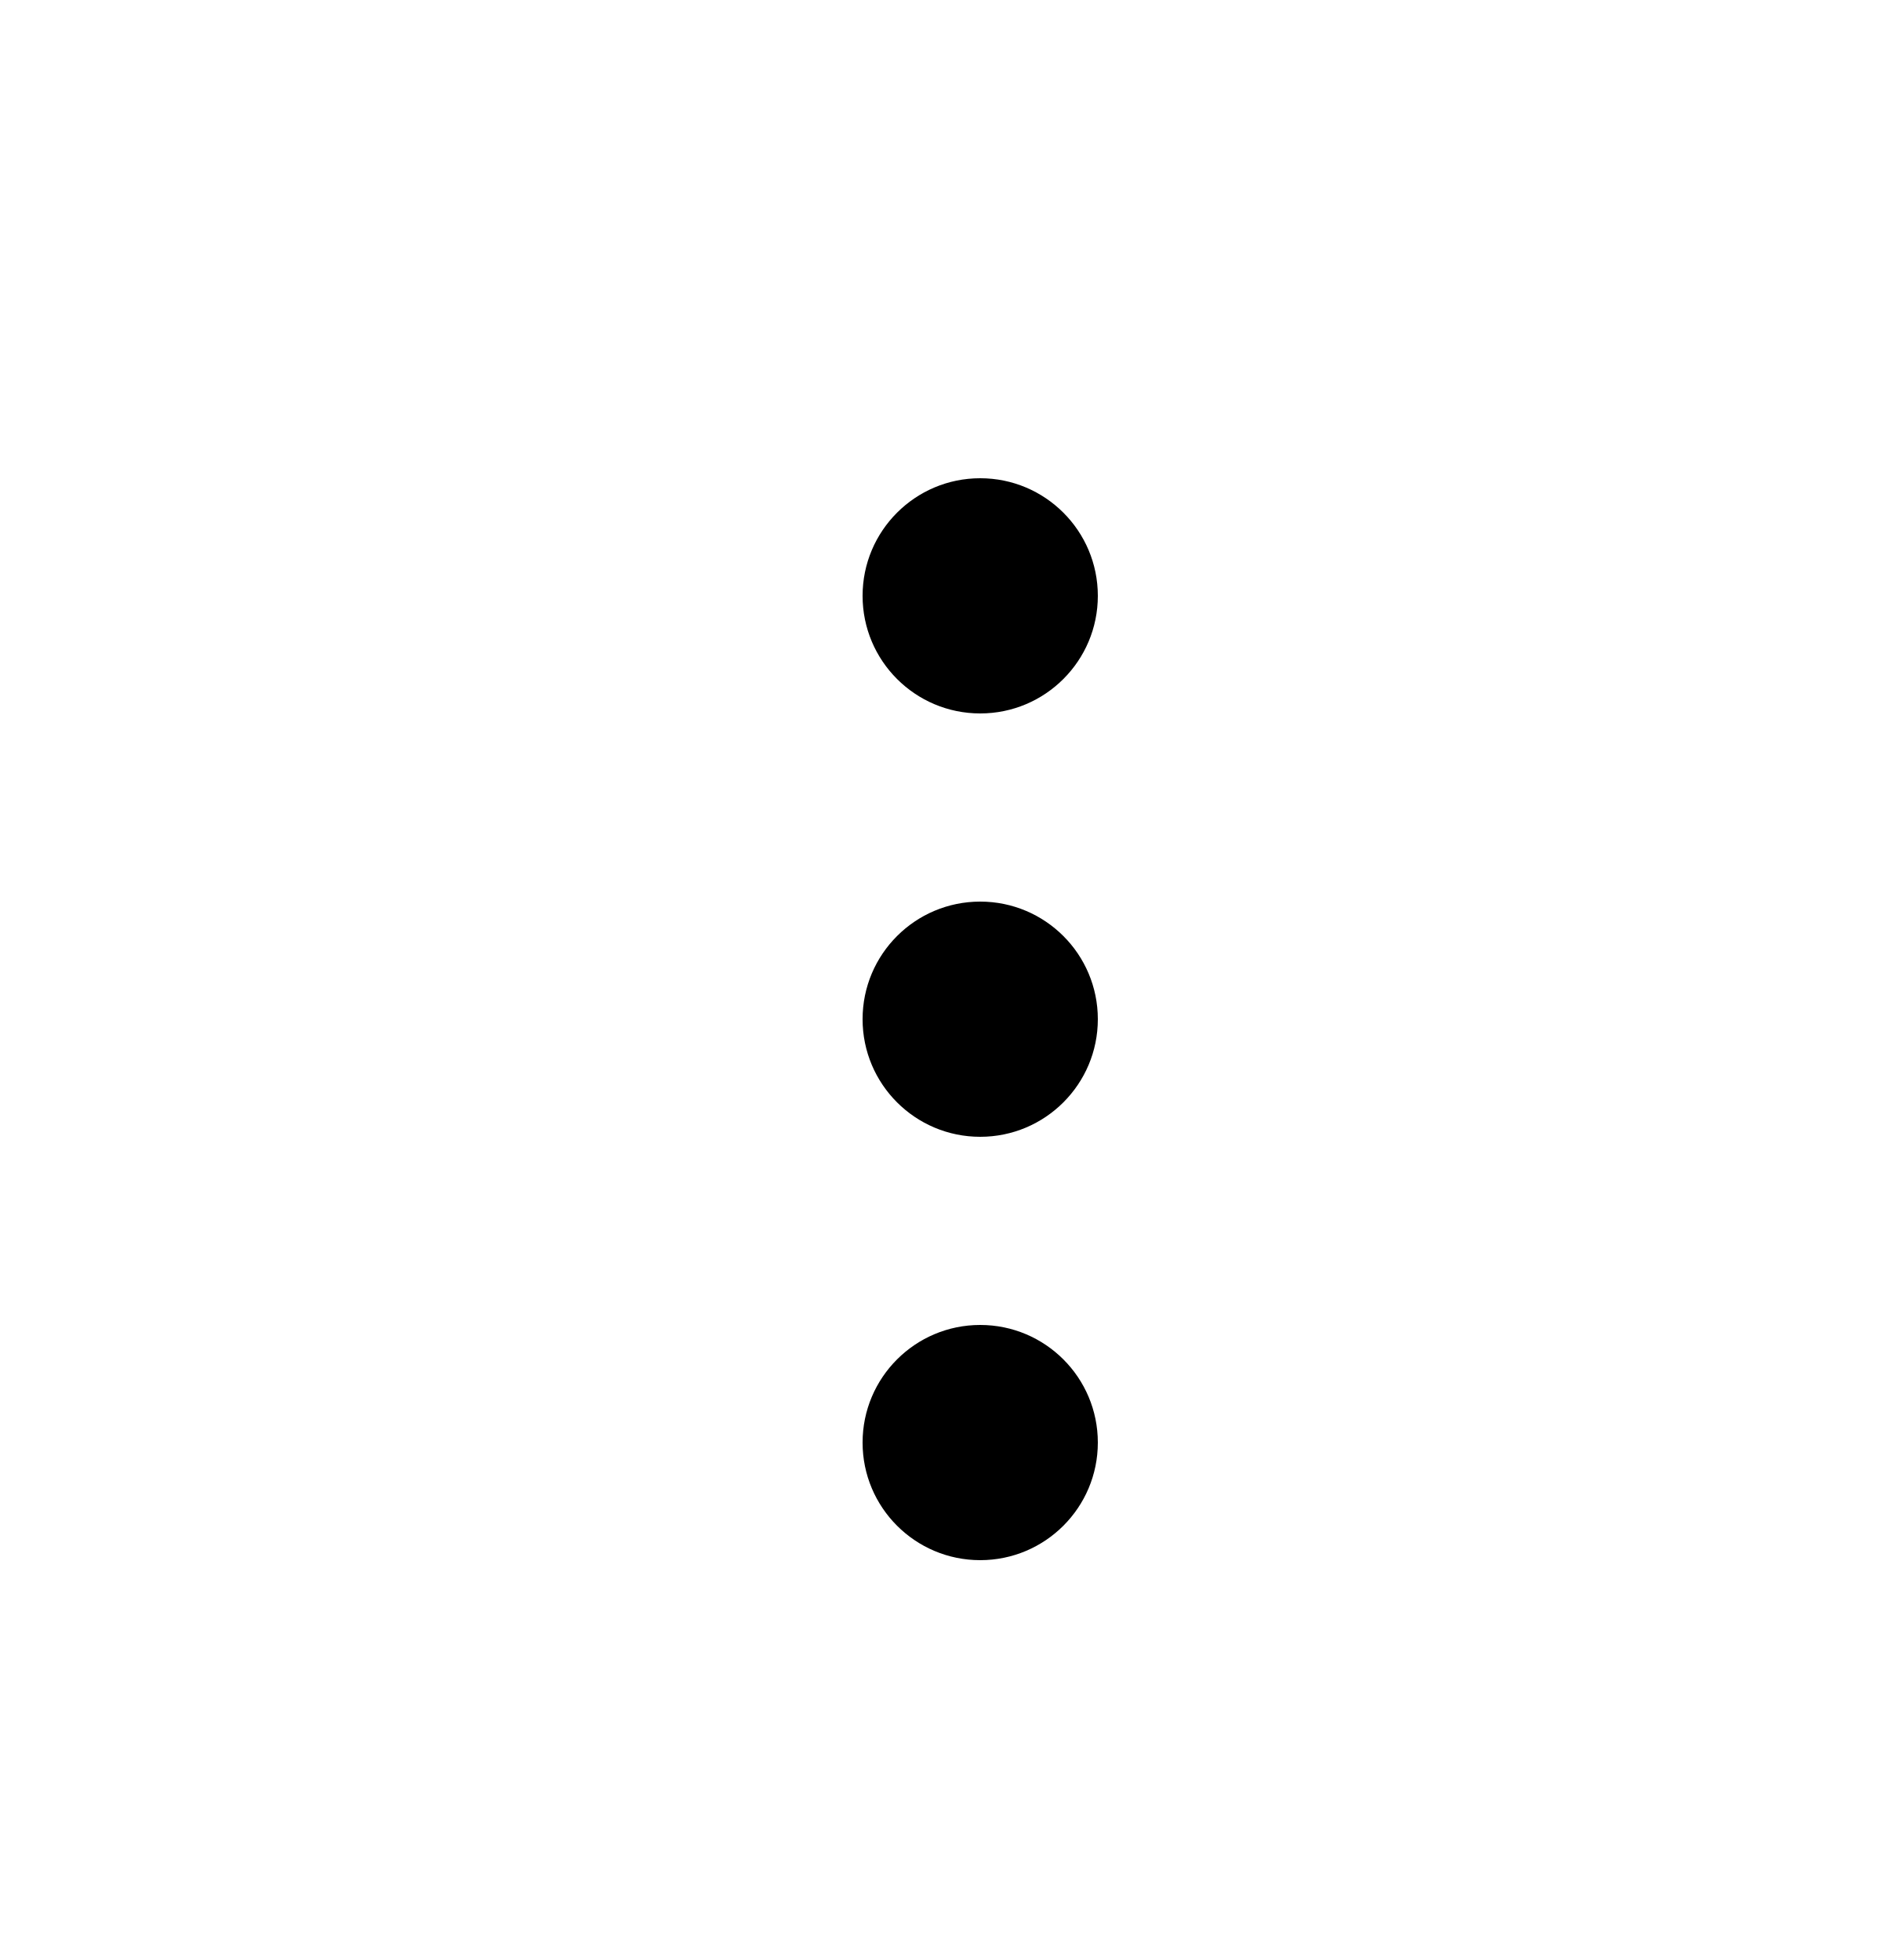
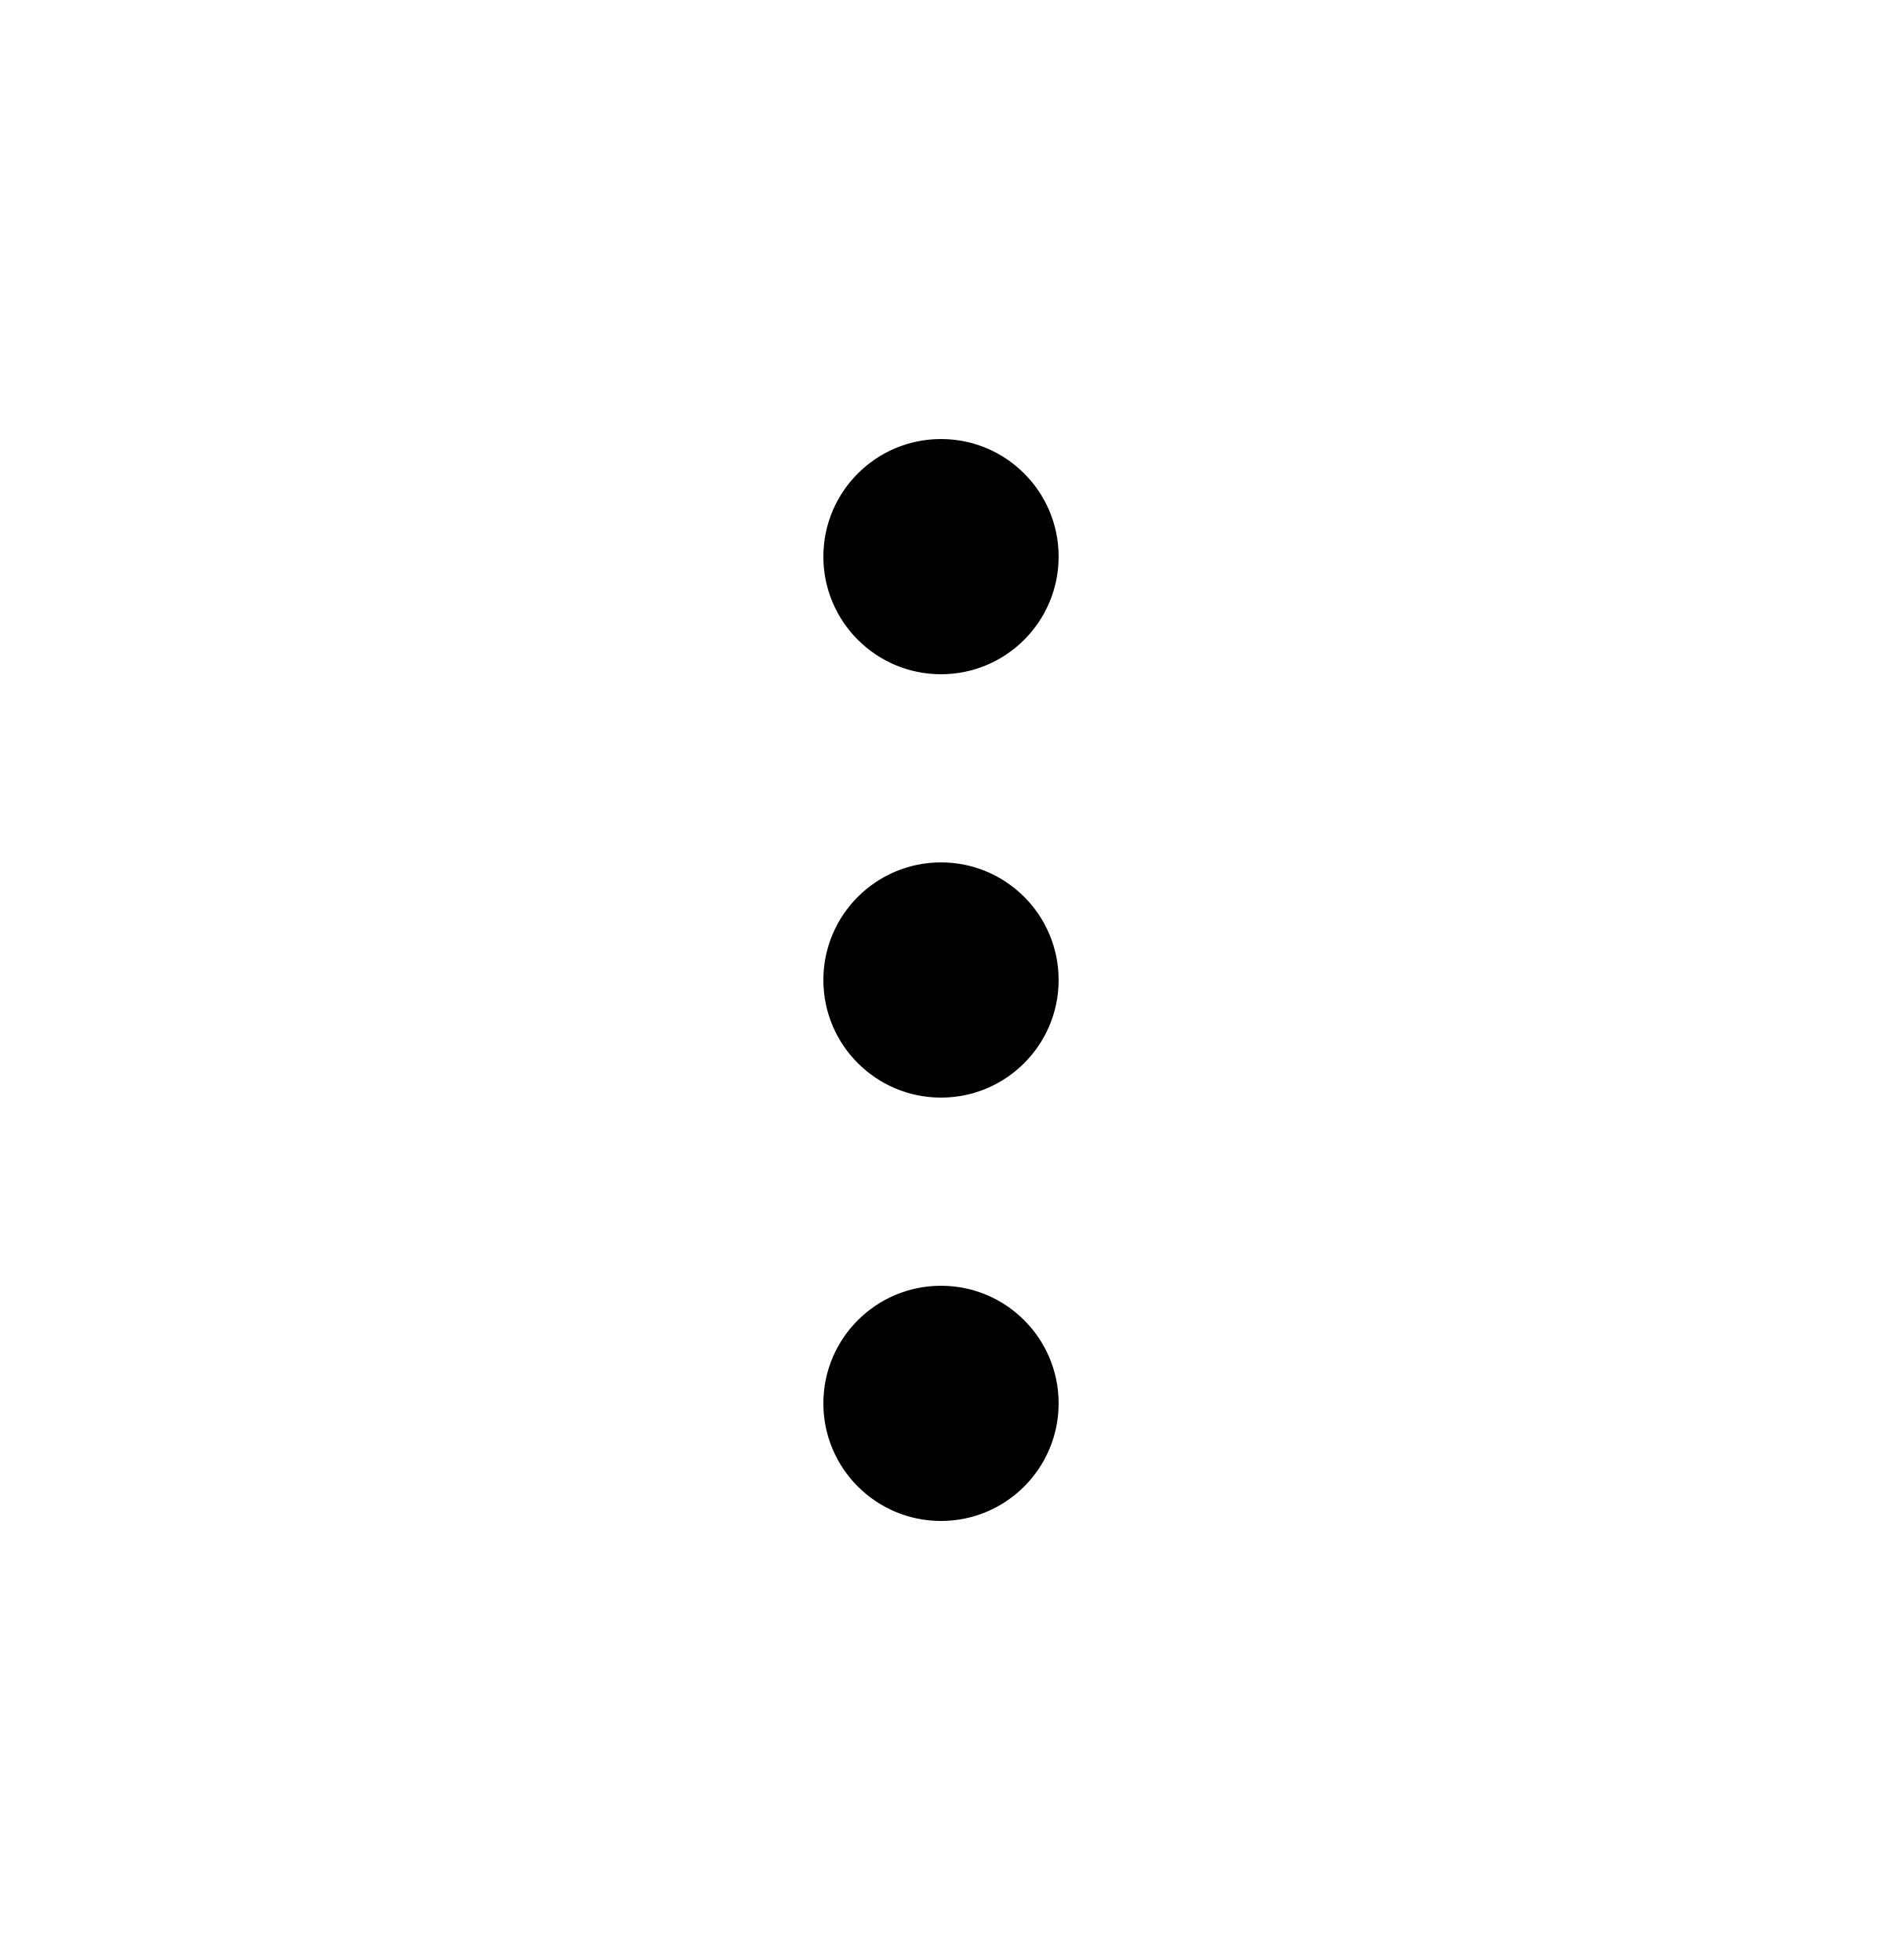
<svg xmlns="http://www.w3.org/2000/svg" width="24" height="25">
-   <g transform="translate(0 1)" fill="#000" fill-rule="evenodd">
+   <g transform="translate(-0.5 0.5)" fill="currentColor" fill-rule="evenodd">
    <circle cx="12.5" cy="12" r="1.5" />
    <circle cx="12.5" cy="17.4" r="1.5" />
    <circle cx="12.5" cy="6.6" r="1.5" />
  </g>
</svg>
